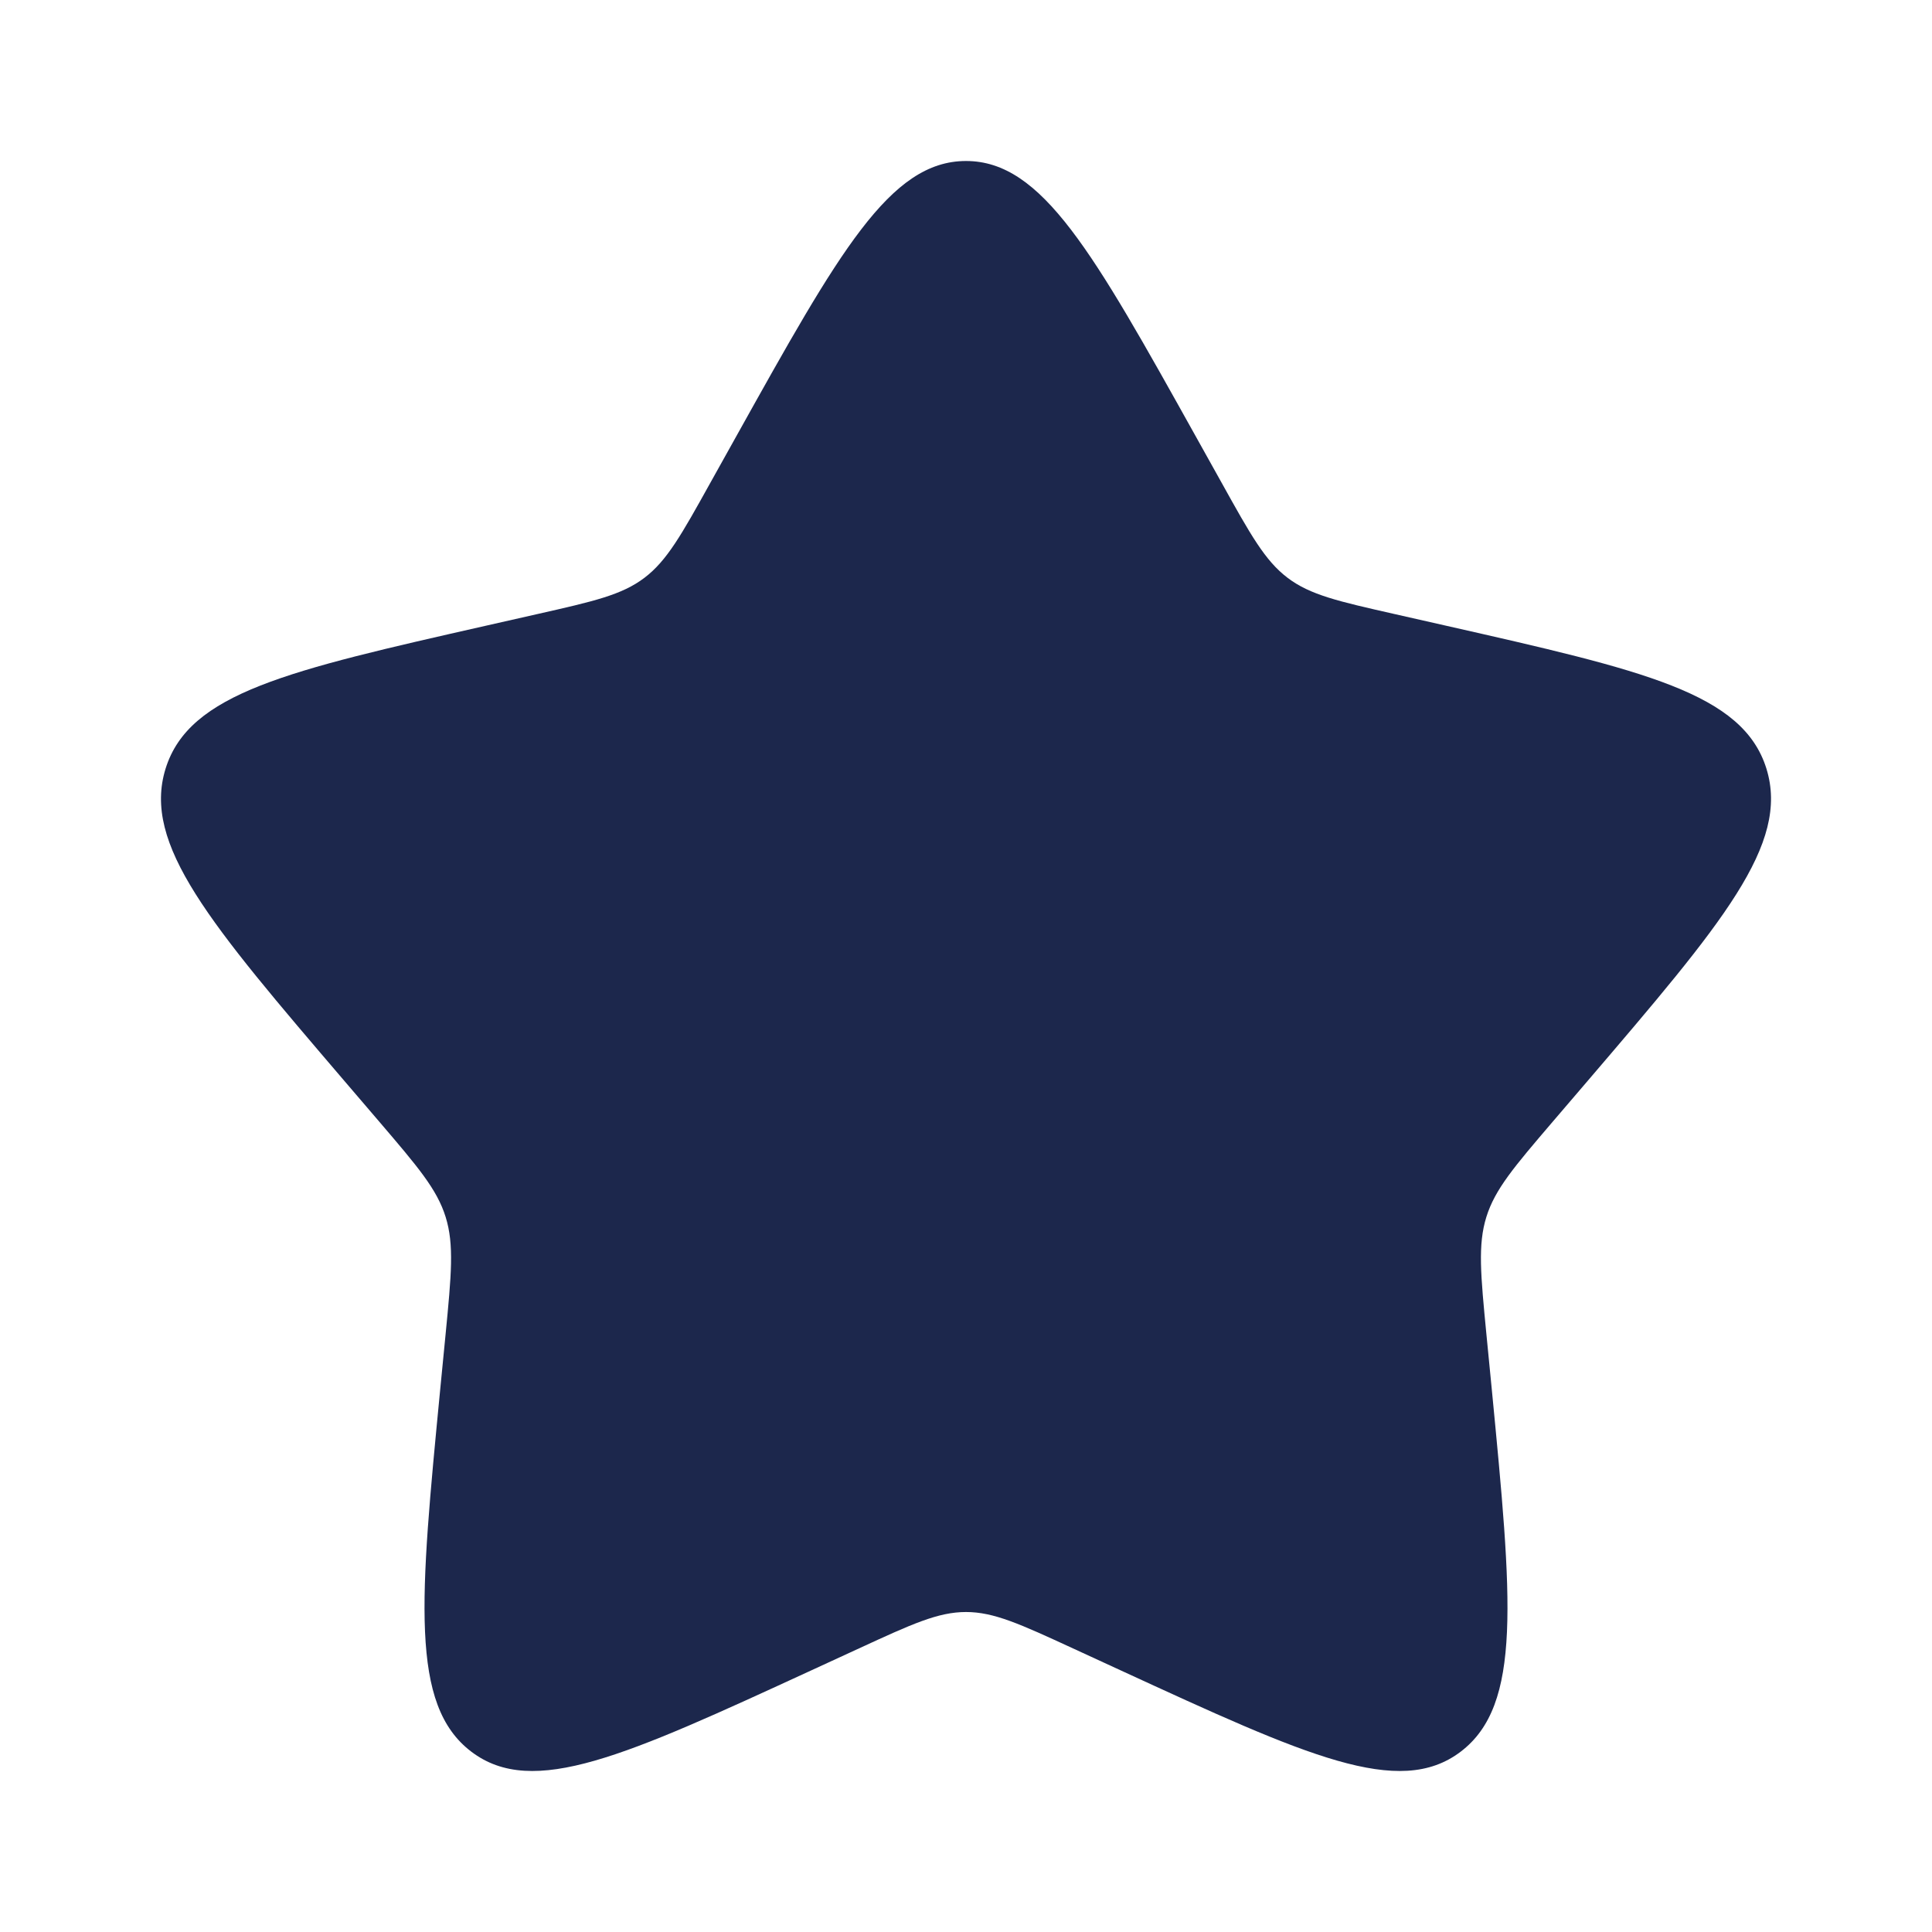
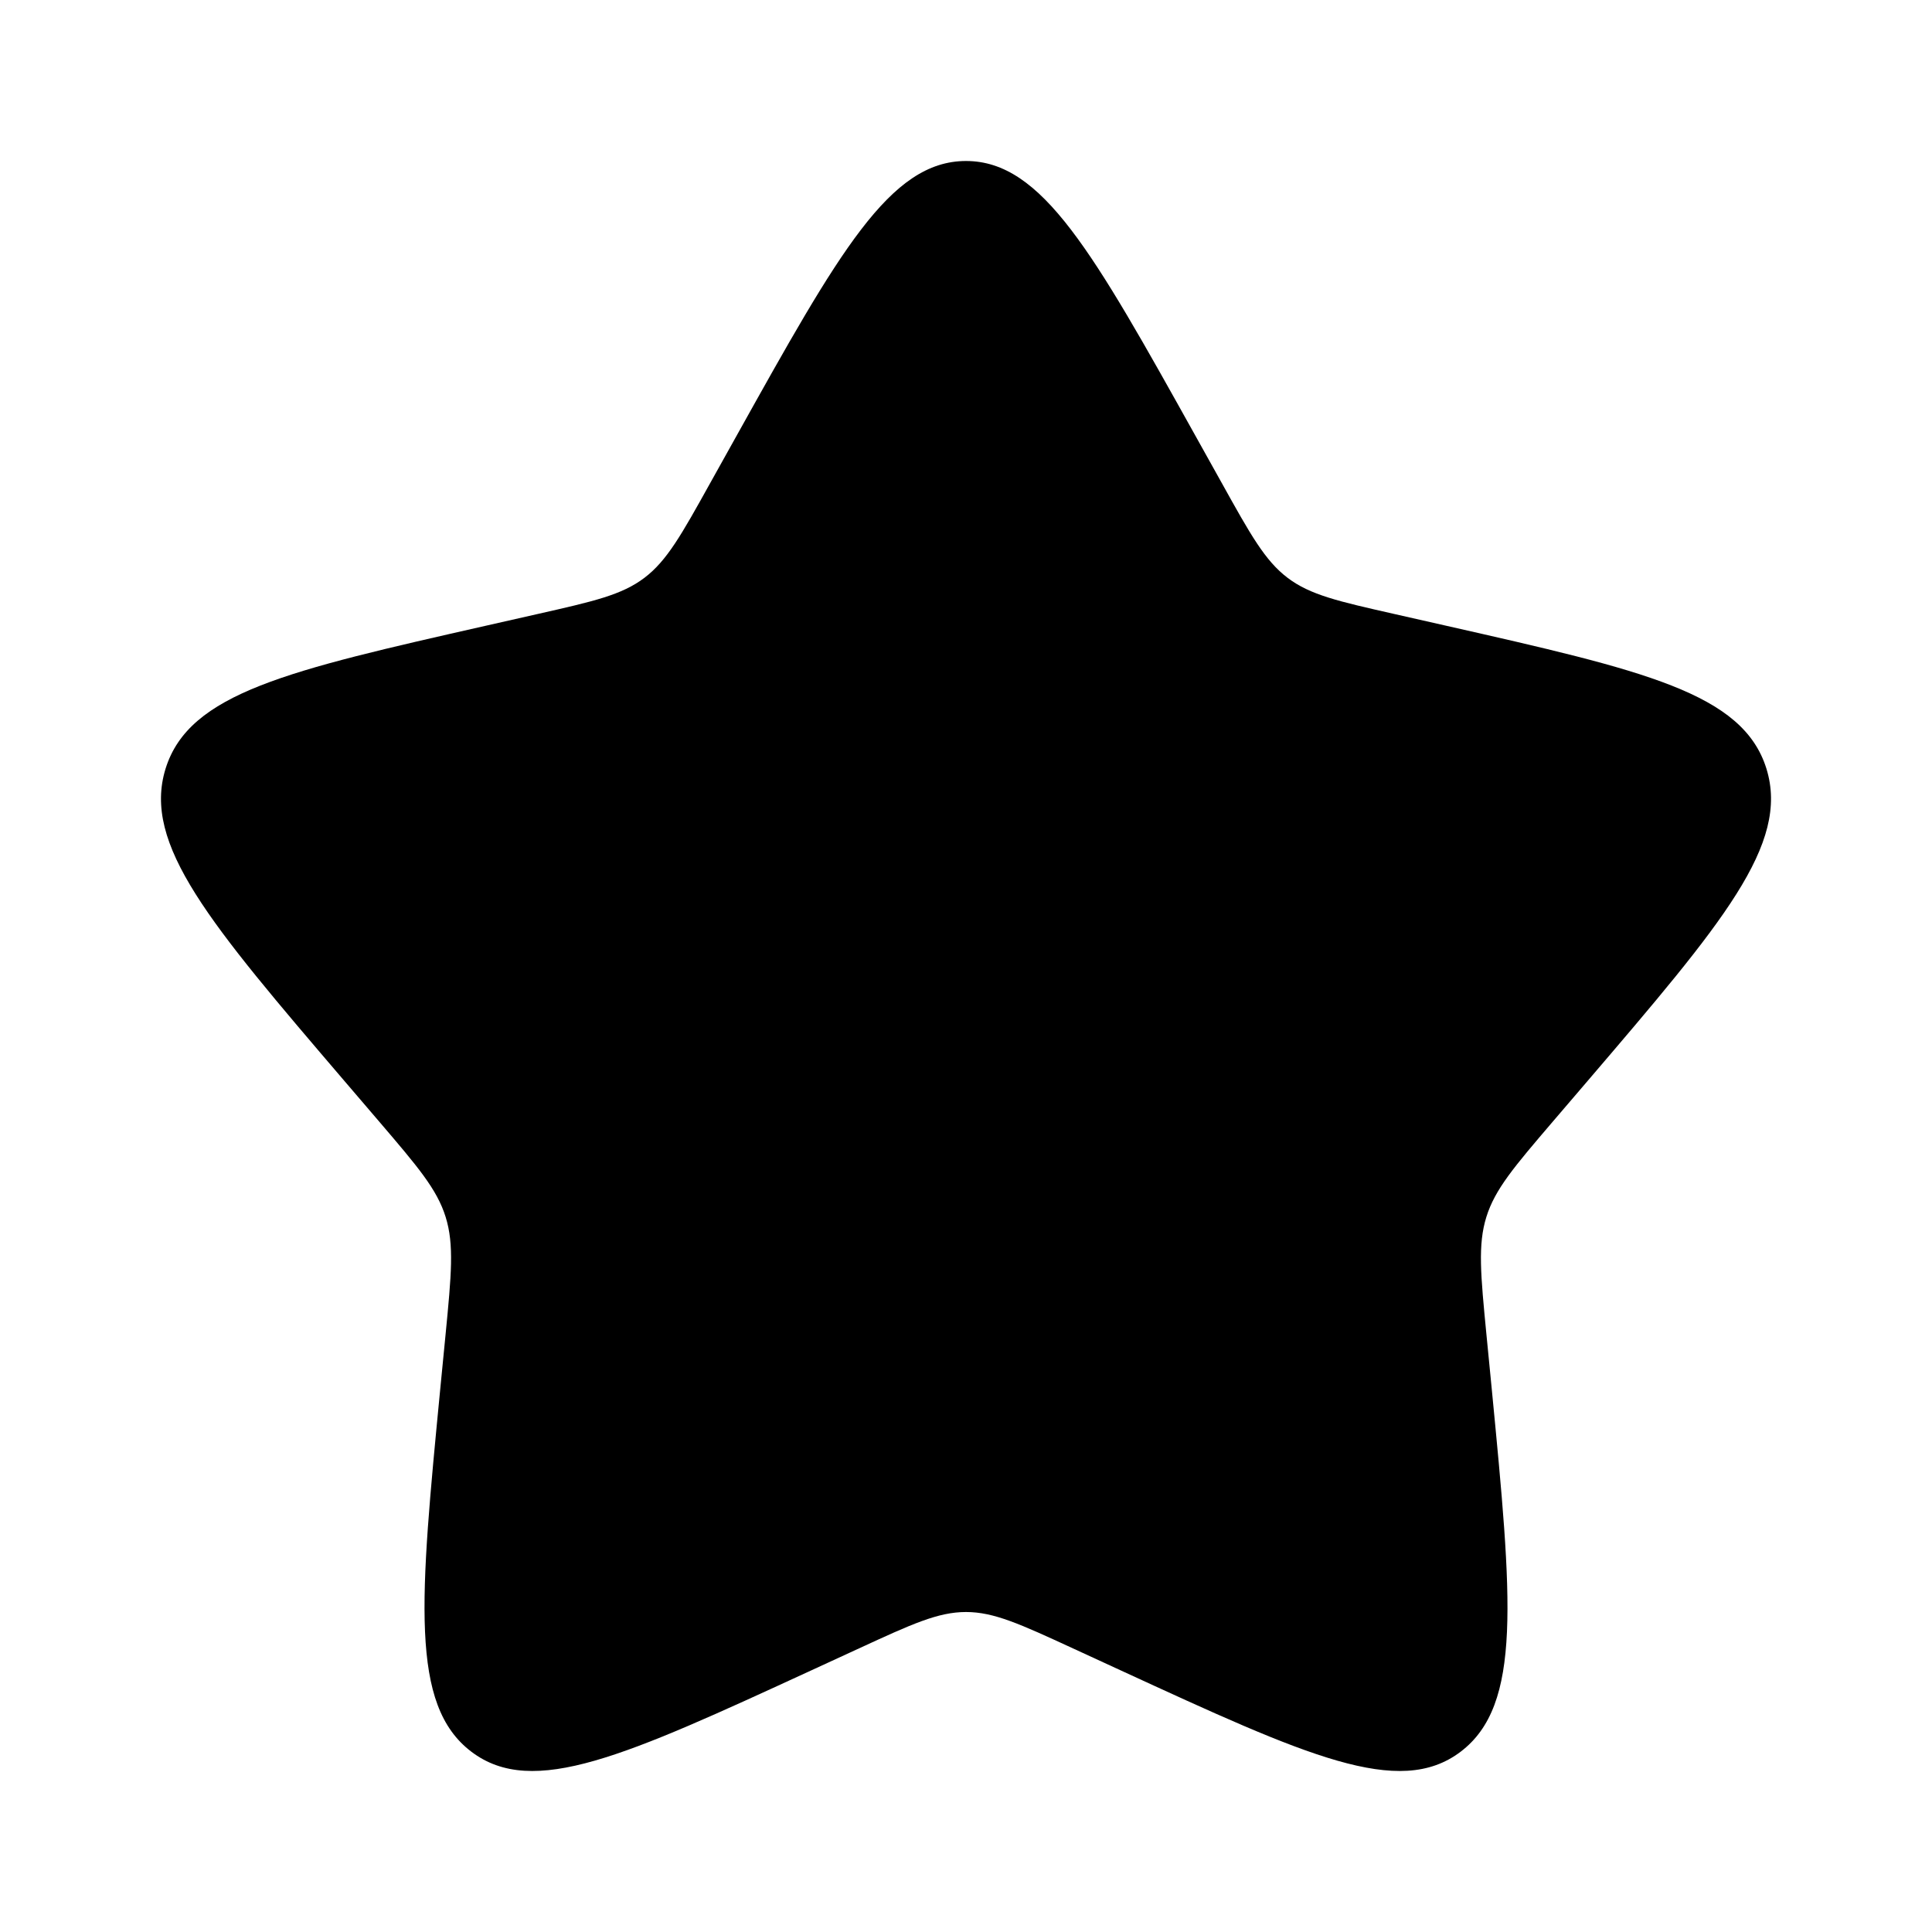
<svg xmlns="http://www.w3.org/2000/svg" width="800px" height="800px" viewBox="0 0 24 24" fill="none">
-   <path d="M9.153 5.408C10.42 3.136 11.053 2 12 2C12.947 2 13.58 3.136 14.847 5.408L15.175 5.996C15.534 6.642 15.714 6.965 15.995 7.178C16.276 7.391 16.625 7.47 17.324 7.628L17.96 7.772C20.42 8.329 21.65 8.607 21.943 9.548C22.235 10.489 21.397 11.469 19.72 13.43L19.286 13.937C18.81 14.494 18.571 14.773 18.464 15.118C18.357 15.462 18.393 15.834 18.465 16.578L18.531 17.254C18.784 19.871 18.911 21.179 18.145 21.76C17.379 22.342 16.227 21.811 13.924 20.751L13.329 20.477C12.674 20.175 12.347 20.025 12 20.025C11.653 20.025 11.326 20.175 10.671 20.477L10.076 20.751C7.773 21.811 6.621 22.342 5.855 21.76C5.089 21.179 5.216 19.871 5.469 17.254L5.535 16.578C5.607 15.834 5.643 15.462 5.536 15.118C5.429 14.773 5.19 14.494 4.714 13.937L4.28 13.43C2.603 11.469 1.765 10.489 2.057 9.548C2.35 8.607 3.58 8.329 6.04 7.772L6.676 7.628C7.375 7.47 7.724 7.391 8.005 7.178C8.286 6.965 8.466 6.642 8.825 5.996L9.153 5.408Z" fill="#1C274C" />
+   <path d="M9.153 5.408C10.42 3.136 11.053 2 12 2C12.947 2 13.58 3.136 14.847 5.408L15.175 5.996C15.534 6.642 15.714 6.965 15.995 7.178C16.276 7.391 16.625 7.47 17.324 7.628L17.96 7.772C20.42 8.329 21.65 8.607 21.943 9.548C22.235 10.489 21.397 11.469 19.72 13.43L19.286 13.937C18.81 14.494 18.571 14.773 18.464 15.118C18.357 15.462 18.393 15.834 18.465 16.578L18.531 17.254C18.784 19.871 18.911 21.179 18.145 21.76C17.379 22.342 16.227 21.811 13.924 20.751L13.329 20.477C12.674 20.175 12.347 20.025 12 20.025C11.653 20.025 11.326 20.175 10.671 20.477L10.076 20.751C7.773 21.811 6.621 22.342 5.855 21.76C5.089 21.179 5.216 19.871 5.469 17.254L5.535 16.578C5.607 15.834 5.643 15.462 5.536 15.118C5.429 14.773 5.19 14.494 4.714 13.937L4.28 13.43C2.603 11.469 1.765 10.489 2.057 9.548C2.35 8.607 3.58 8.329 6.04 7.772L6.676 7.628C7.375 7.47 7.724 7.391 8.005 7.178C8.286 6.965 8.466 6.642 8.825 5.996L9.153 5.408Z" fill="#000000" />
</svg>
